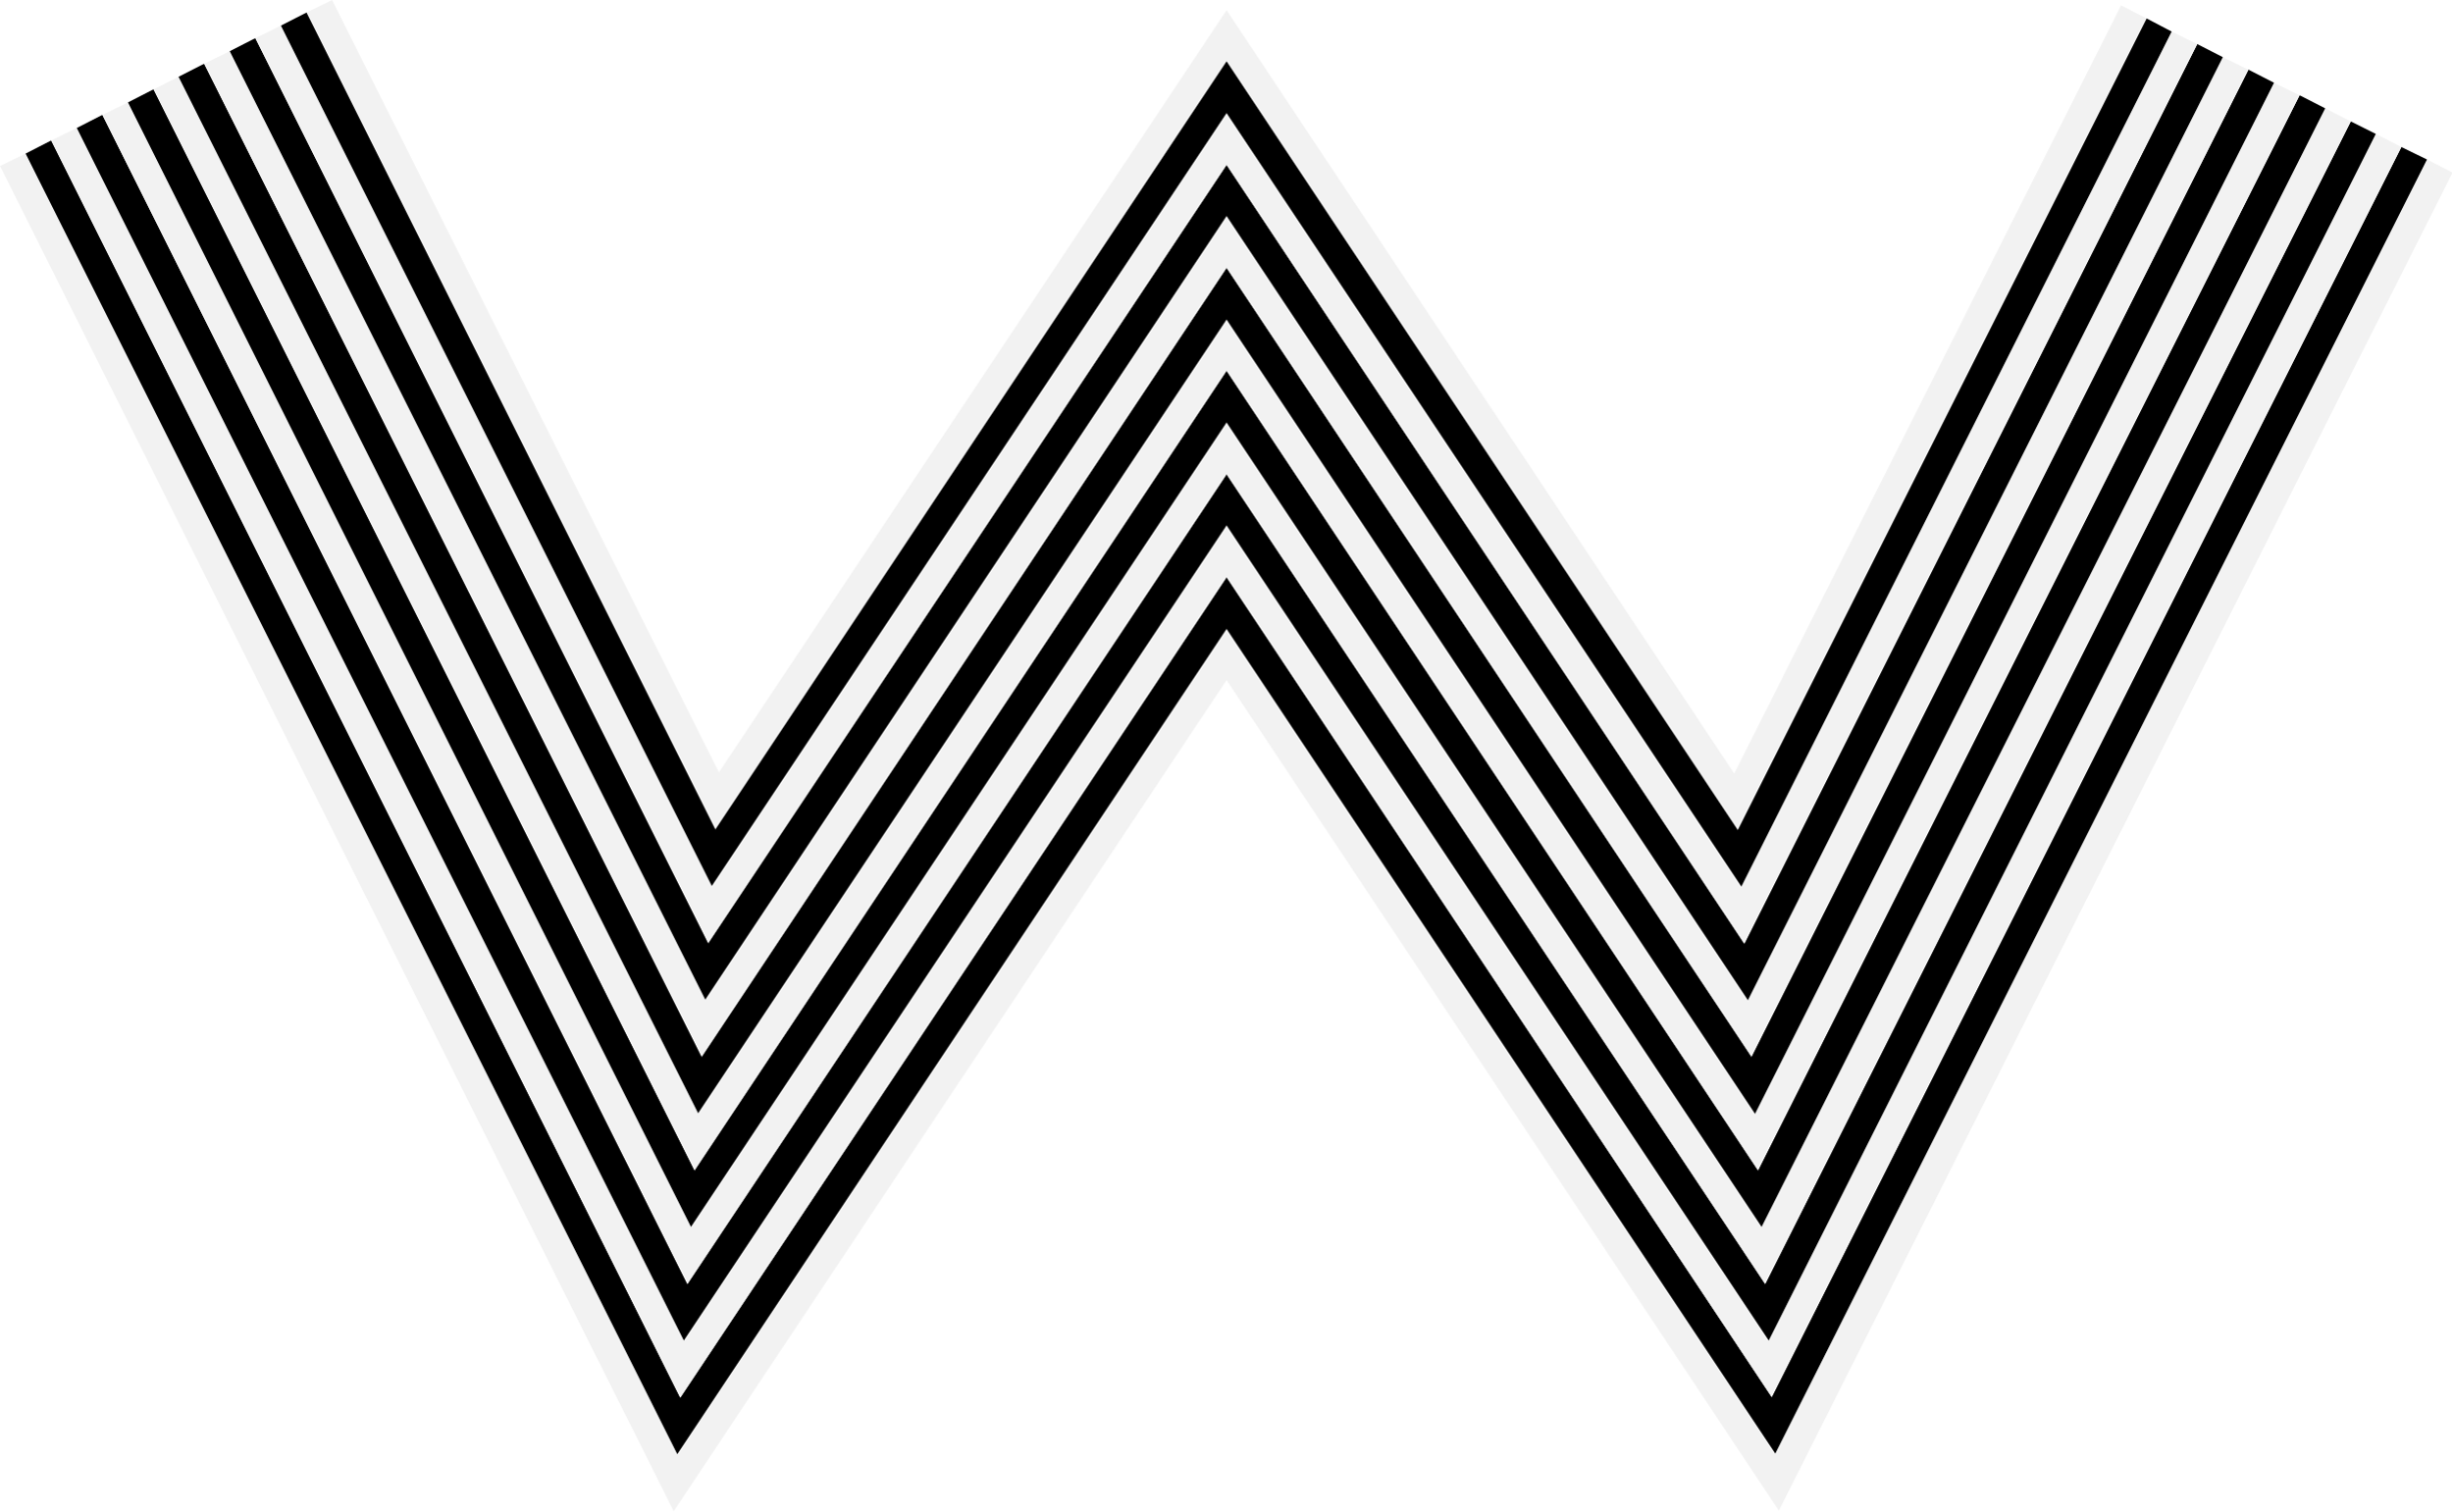
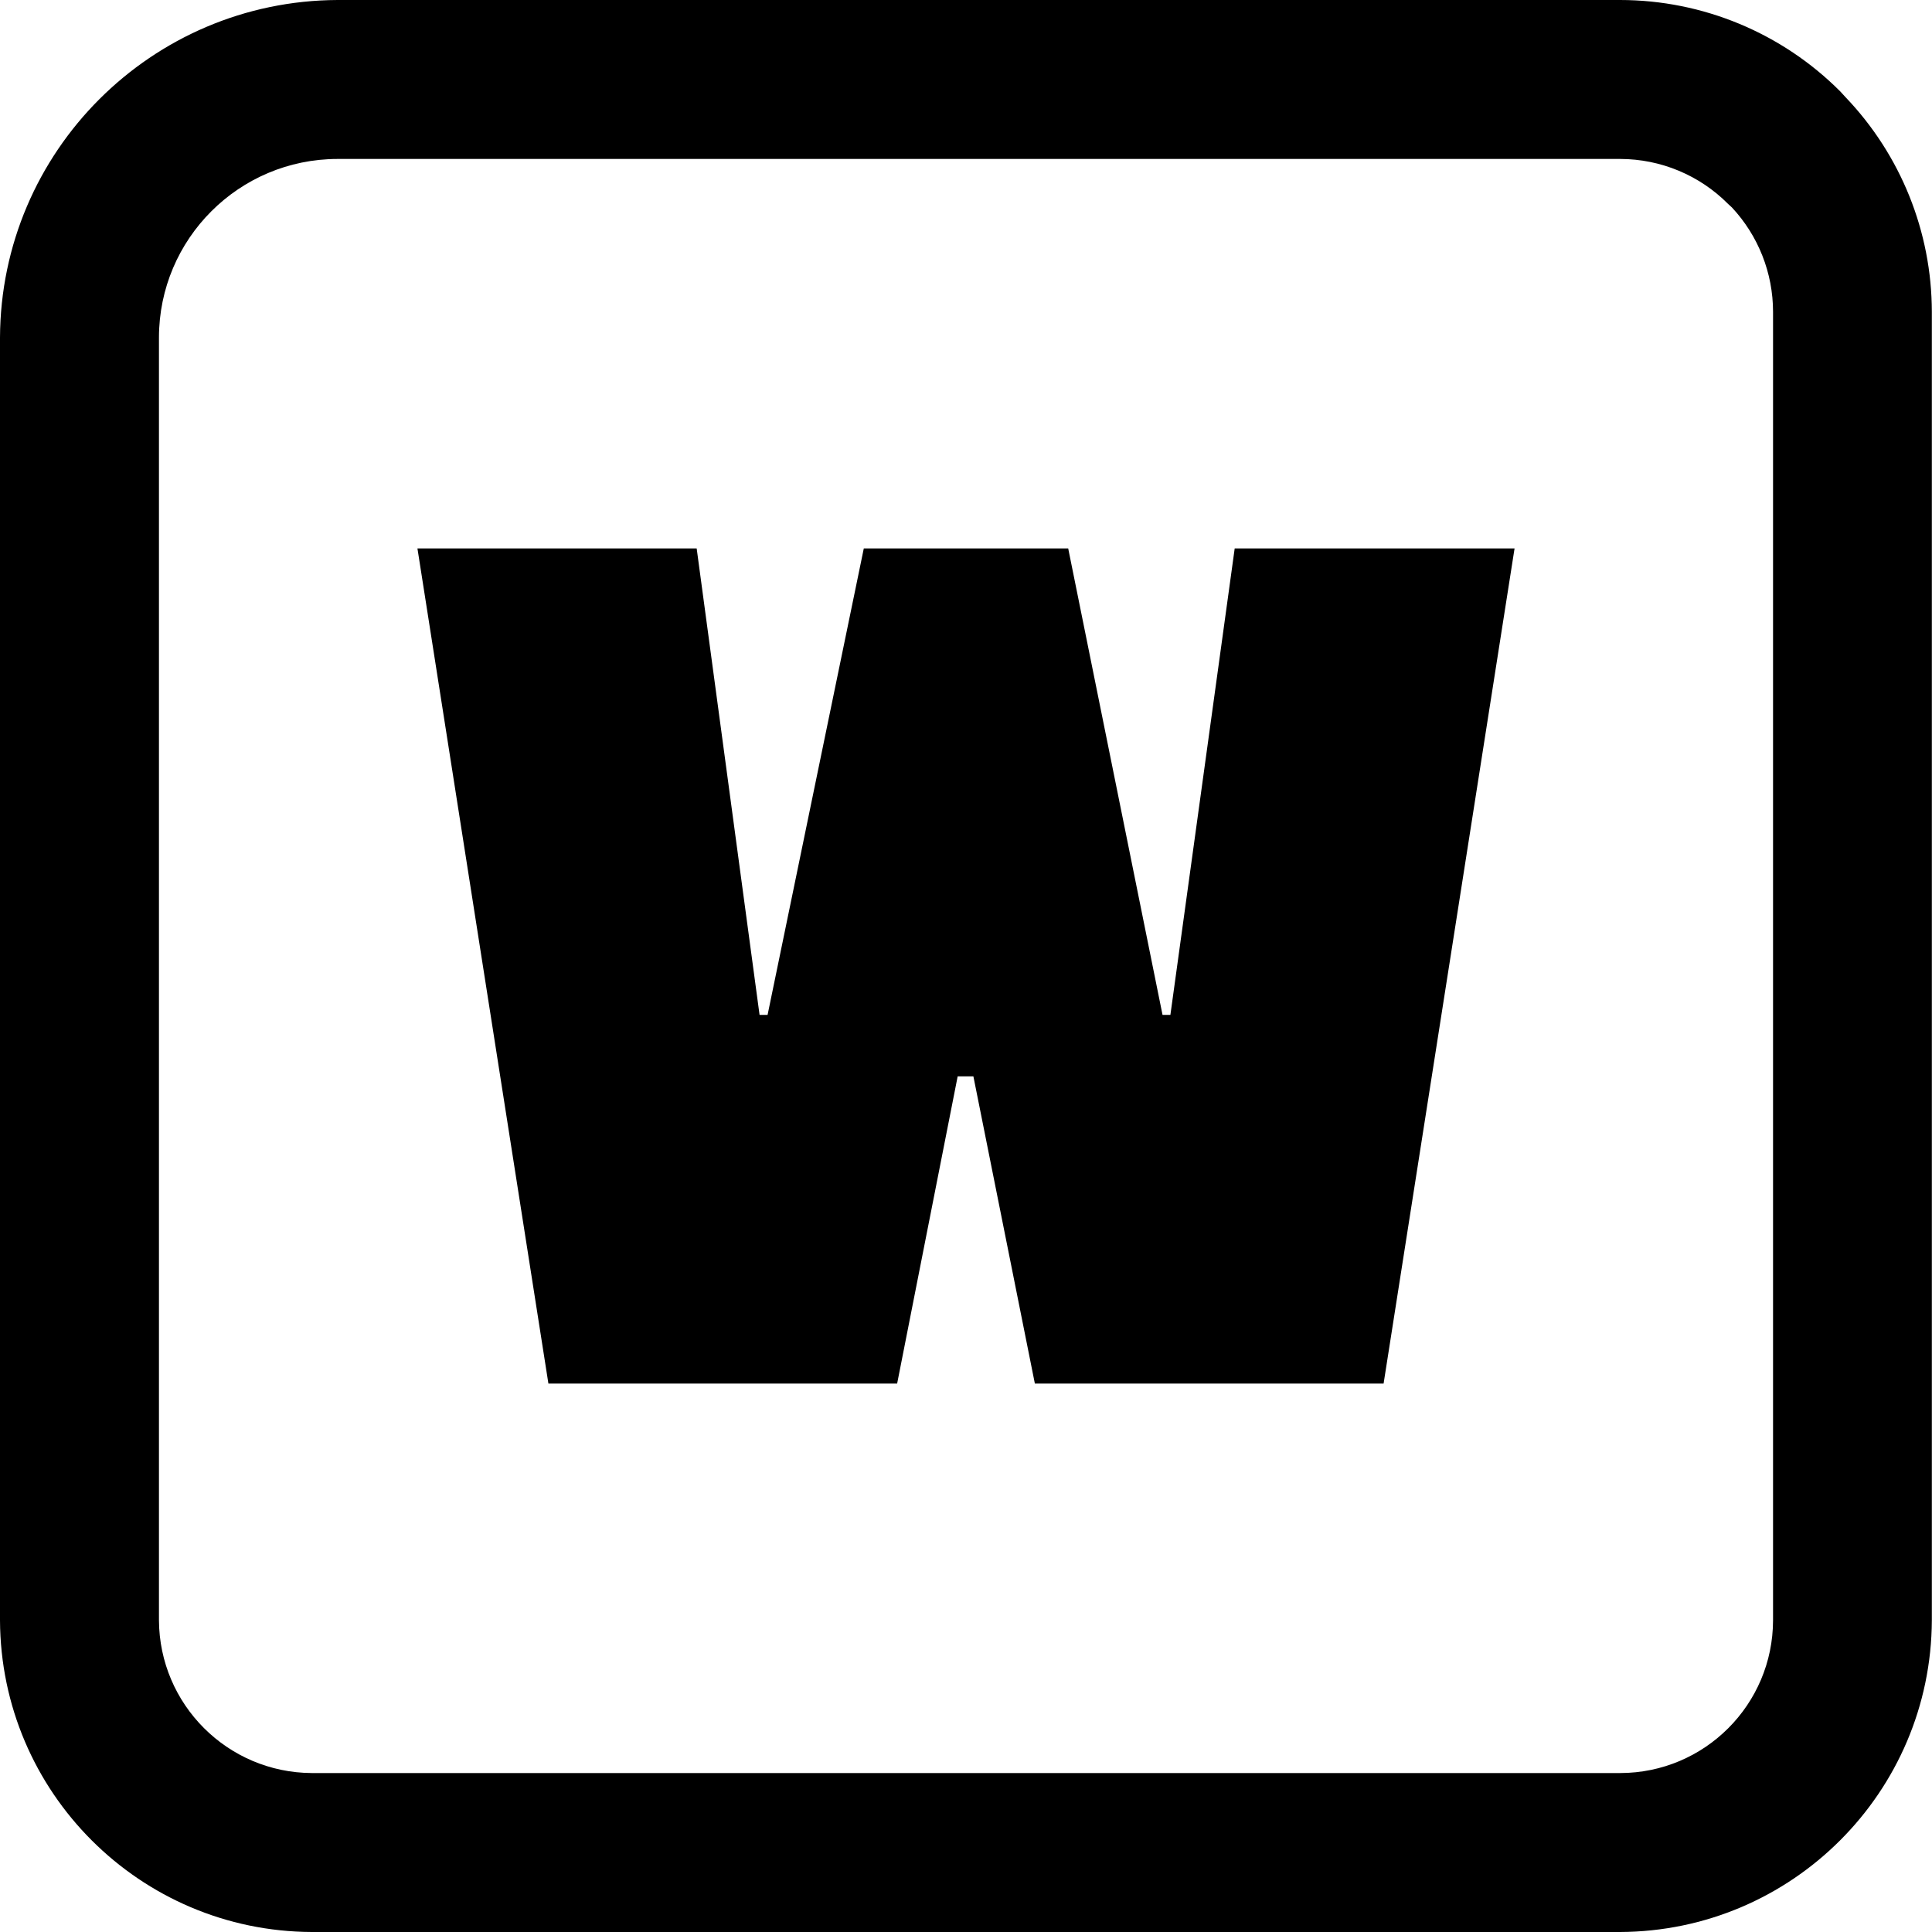
- <svg xmlns="http://www.w3.org/2000/svg" class="icon" style="width: 1.622em;height: 1em;vertical-align: middle;fill: currentColor;overflow: hidden;" viewBox="0 0 1661 1024" version="1.1">
-   <path d="M1644.044 108.044l17.335 8.869-456.365 906.683-374.123-562.797L456.365 1024 0 112.479l17.335-8.466 441.449 881.285 372.107-559.169 371.704 558.765z" fill="#F2F2F2" />
-   <path d="M1626.709 99.578l17.335 8.466-441.449 876.85-371.704-558.765-372.107 559.169L17.335 104.013l17.335-8.869 426.129 851.855L830.891 391.055l369.285 555.54z" fill="" />
-   <path d="M1609.373 90.709l17.335 8.869-426.532 847.017L830.891 391.055l-370.091 555.943L34.671 95.143l17.335-8.466 411.213 821.619 367.672-552.315 367.269 552.315z" fill="#F2F2F2" />
-   <path d="M1592.441 82.243l16.932 8.466-411.213 817.587-367.269-552.315-367.672 552.315-411.213-821.619 17.335-8.869 396.296 792.189 365.254-548.687 364.85 548.687z" fill="" />
-   <path d="M1575.106 73.373l17.335 8.869-396.699 787.754-364.85-548.687-365.254 548.687L69.342 77.808l17.335-8.466 381.38 761.953 362.835-545.058L1193.323 831.294z" fill="#F2F2F2" />
-   <path d="M1557.77 64.504l17.335 8.869-381.783 757.921L830.891 286.236l-362.835 545.058-381.38-761.953 17.335-8.869 366.463 732.523 360.416-541.833 360.013 541.833z" fill="" />
-   <path d="M1540.435 56.038l17.335 8.466-366.866 728.491-360.013-541.833-360.416 541.833L104.013 60.472l16.932-8.466 351.95 702.287 357.997-537.802 357.997 538.205z" fill="#F2F2F2" />
-   <path d="M1523.099 47.169l17.335 8.869-351.546 698.658-357.997-538.205-357.997 537.802L120.945 52.006l17.335-8.869 337.033 672.857L830.891 181.417l355.578 534.576z" fill="" />
-   <path d="M1505.764 38.702l17.335 8.466-336.63 668.825L830.891 181.417l-355.578 534.576L138.28 43.137l17.335-8.466L477.732 677.291l353.159-530.948 353.159 531.351z" fill="#F2F2F2" />
-   <path d="M1488.428 29.833l17.335 8.869-321.713 638.992-353.159-531.351L477.732 677.291 155.616 34.671l17.335-8.869L479.748 638.992l351.143-527.32 350.74 527.723z" fill="" />
-   <path d="M1471.093 21.367l17.335 8.466-306.797 609.562-350.74-527.723L479.748 638.992 172.951 25.802l17.335-8.466 291.88 582.954L830.891 76.598l348.724 524.094z" fill="#F2F2F2" />
-   <path d="M1436.825 3.628l17.335 8.869L1177.197 562.394 830.891 41.524l-346.306 520.466L207.622 8.466 224.957 0l262.047 523.288L830.891 6.854 1174.778 524.094z" fill="#F2F2F2" />
-   <path d="M1454.161 12.498l16.932 8.869L1179.616 600.693 830.891 76.598l-348.724 523.691L190.287 17.335l17.335-8.869 276.964 553.524 346.306-520.466L1177.197 562.394z" fill="" />
+ <svg xmlns="http://www.w3.org/2000/svg" id="Layer_1" data-name="Layer 1" viewBox="0 0 122.88 122.88">
+   <path d="M21.47,0h81.58a19.79,19.79,0,0,1,14,5.82l.32.35a19.79,19.79,0,0,1,5.5,13.66v83.22a19.91,19.91,0,0,1-19.83,19.83H19.83A19.91,19.91,0,0,1,0,103.05V21.47A21.56,21.56,0,0,1,21.47,0Zm57.1,34.88H96.33L88,88H65.82L61.91,68.46h-1L57.06,88H34.88L26.55,34.88H44.31l4,29.67h.51l6.12-29.67h13l6,29.67h.5l4.09-29.67Zm24.48-24.77H21.47A11.37,11.37,0,0,0,10.11,21.47v81.58a9.77,9.77,0,0,0,9.72,9.72h83.22a9.73,9.73,0,0,0,9.72-9.72V19.83a9.73,9.73,0,0,0-2.62-6.64l-.24-.22a9.69,9.69,0,0,0-6.86-2.86Z" />
</svg>
